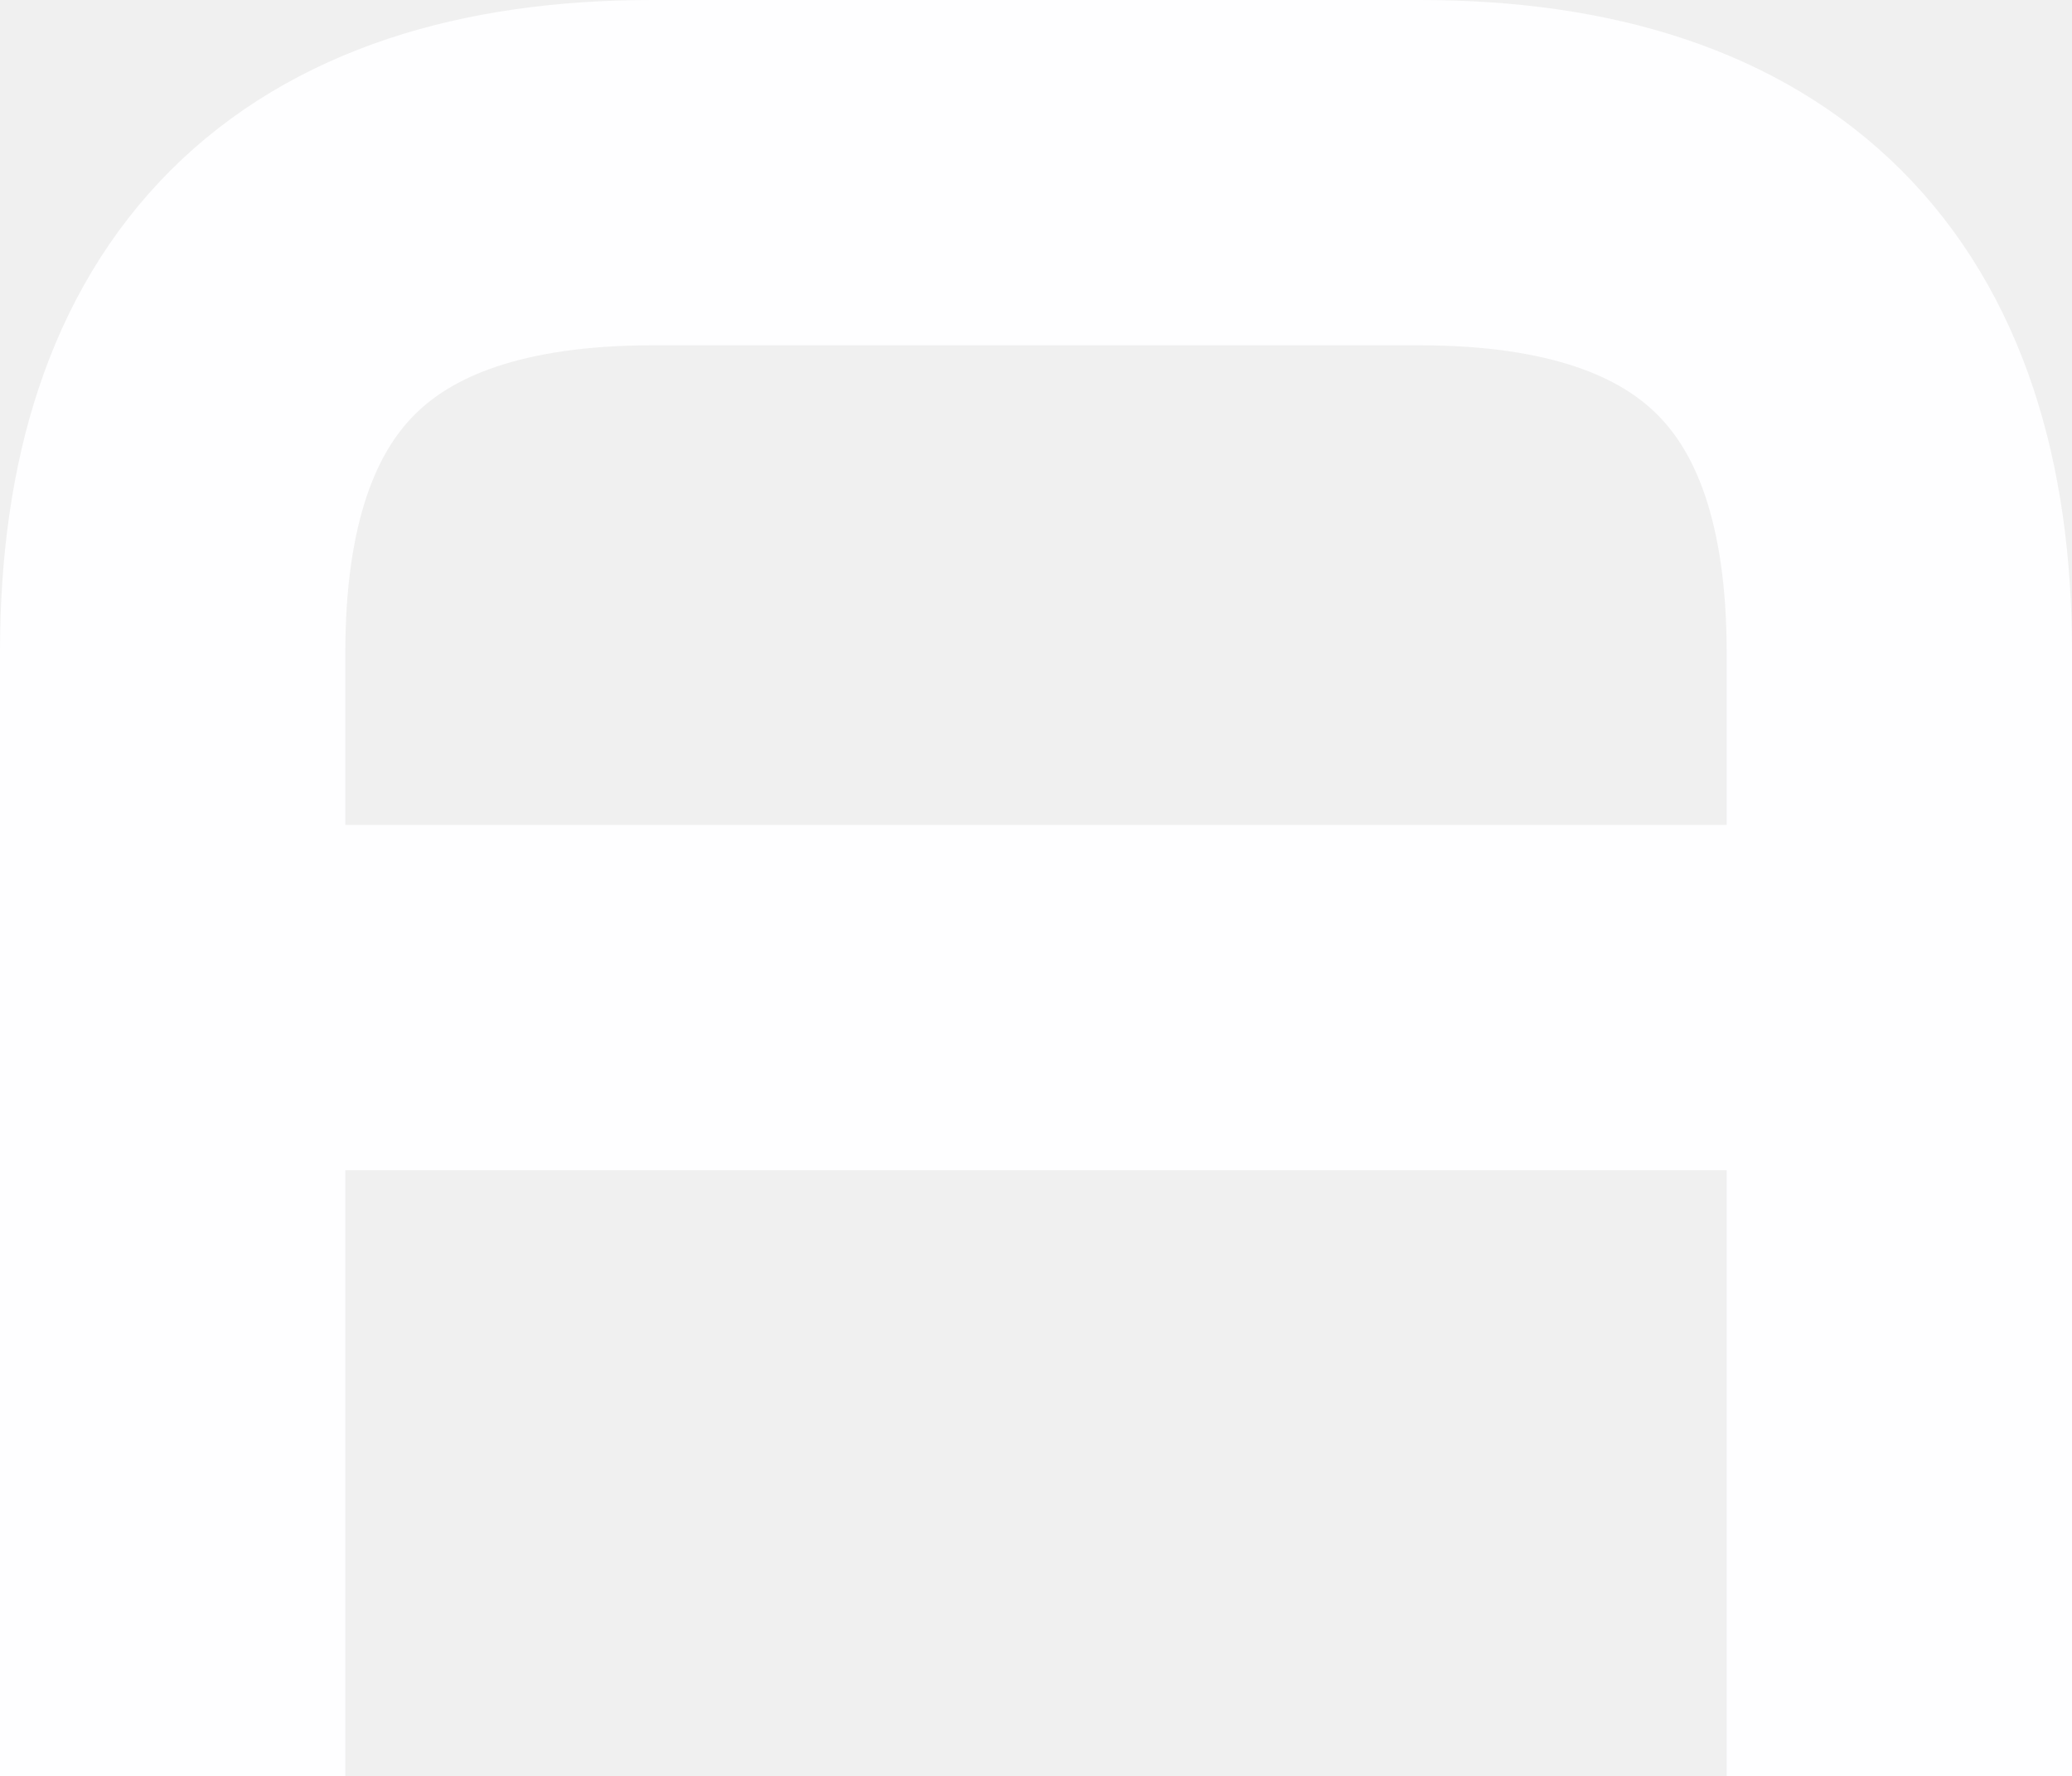
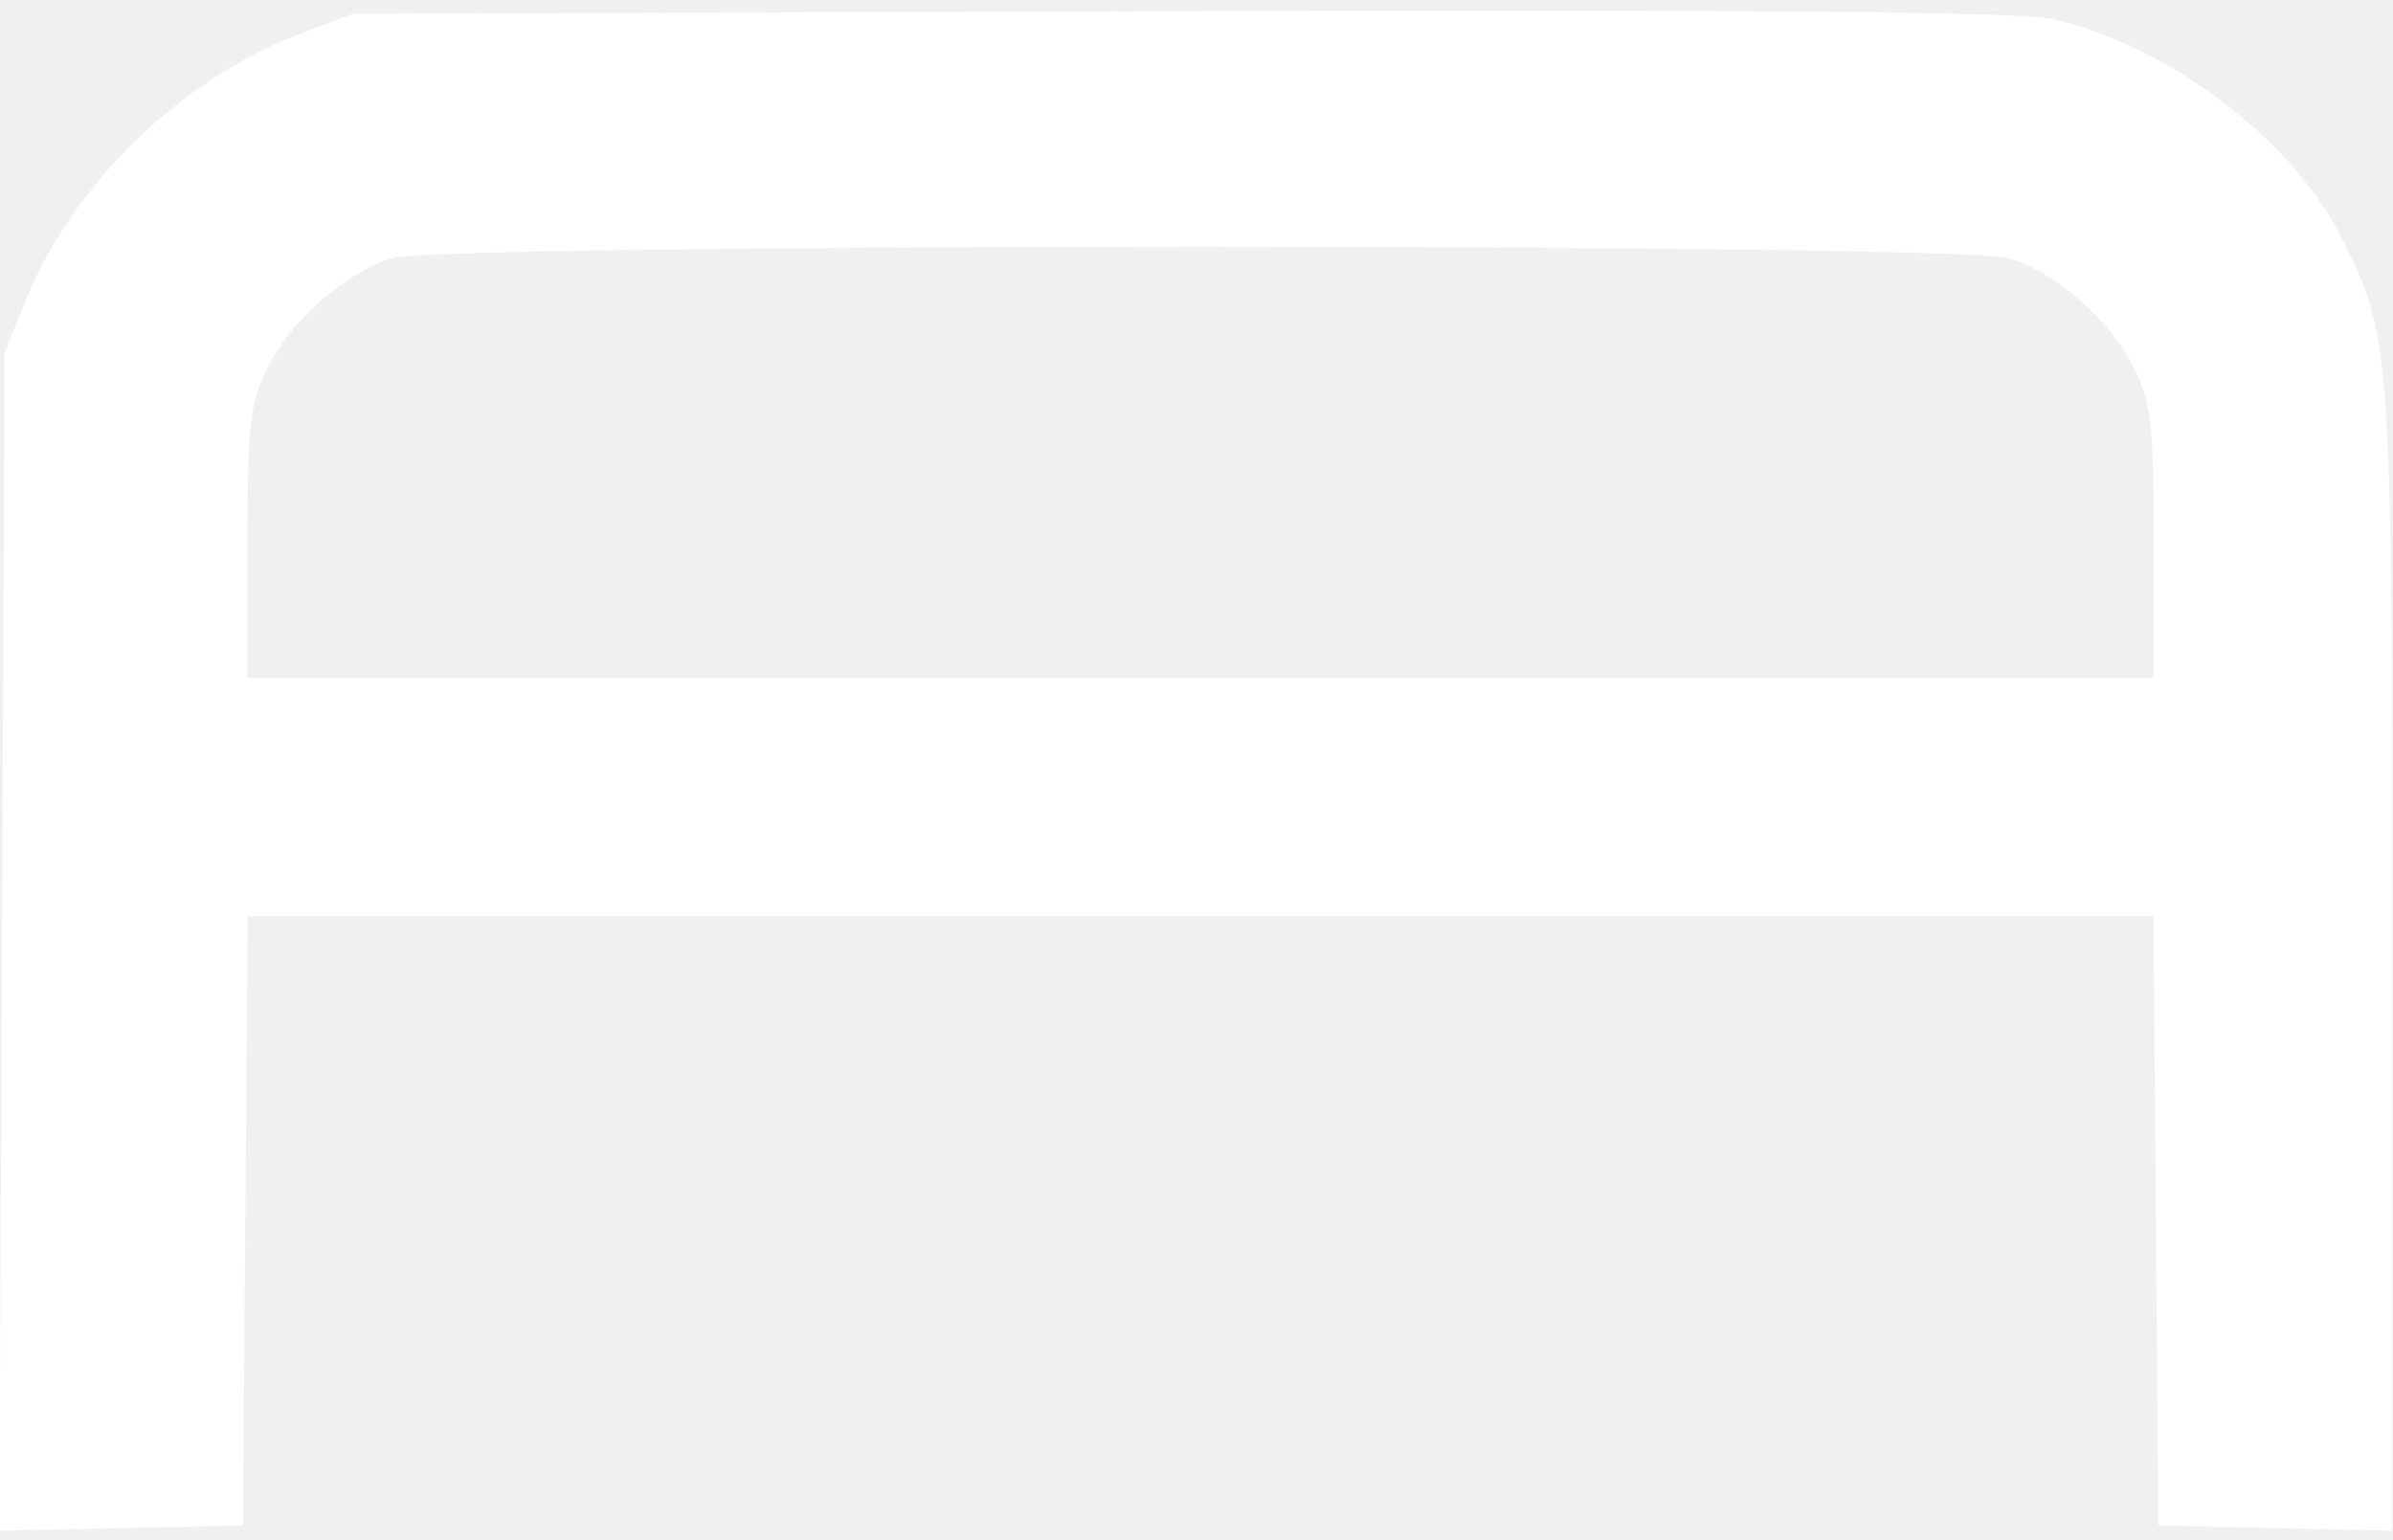
- <svg xmlns="http://www.w3.org/2000/svg" viewBox="21.5 2.2 237.6 203.6" role="img" aria-labelledby="title">
-   <g transform="translate(41.3 22) scale(2.2)" fill="none" stroke="#fefeff" stroke-width="18" stroke-linecap="butt" stroke-linejoin="round">
-     <path d="M0 84V25Q0 0 25 0H65Q90 0 90 25V84 M0 43H90" />
-   </g>
+ <svg xmlns="http://www.w3.org/2000/svg" viewBox="0 0 261 168" role="img" aria-label="AIMO">
+   <path fill="#ffffff" fill-rule="evenodd" d="M0.22 102.78L0.50 38.50L2.81 32.78C7.92 20.12 19.68 8.68 32.66 3.73L38.50 1.50L128.47 1.22C190.57 1.03 220.06 1.29 223.69 2.04C235.94 4.58 249.93 15.00 255.29 25.58C260.96 36.77 261.00 37.38 261.00 104.92L261.00 167.06L248.25 166.78L235.50 166.50L235.24 133.25L234.97 100.00L131.00 100.00L27.03 100.00L26.76 133.25L26.50 166.50L13.22 166.78L-0.07 167.06L0.22 102.78ZM235.00 59.32C235.00 46.47 234.74 44.09 232.91 40.32C230.35 35.03 224.33 29.71 219.14 28.16C213.63 26.51 48.37 26.51 42.86 28.16C37.67 29.71 31.65 35.03 29.09 40.32C27.26 44.09 27.00 46.47 27.00 59.32L27.00 74.00L131.00 74.00L235.00 74.00L235.00 59.32Z" />
</svg>
